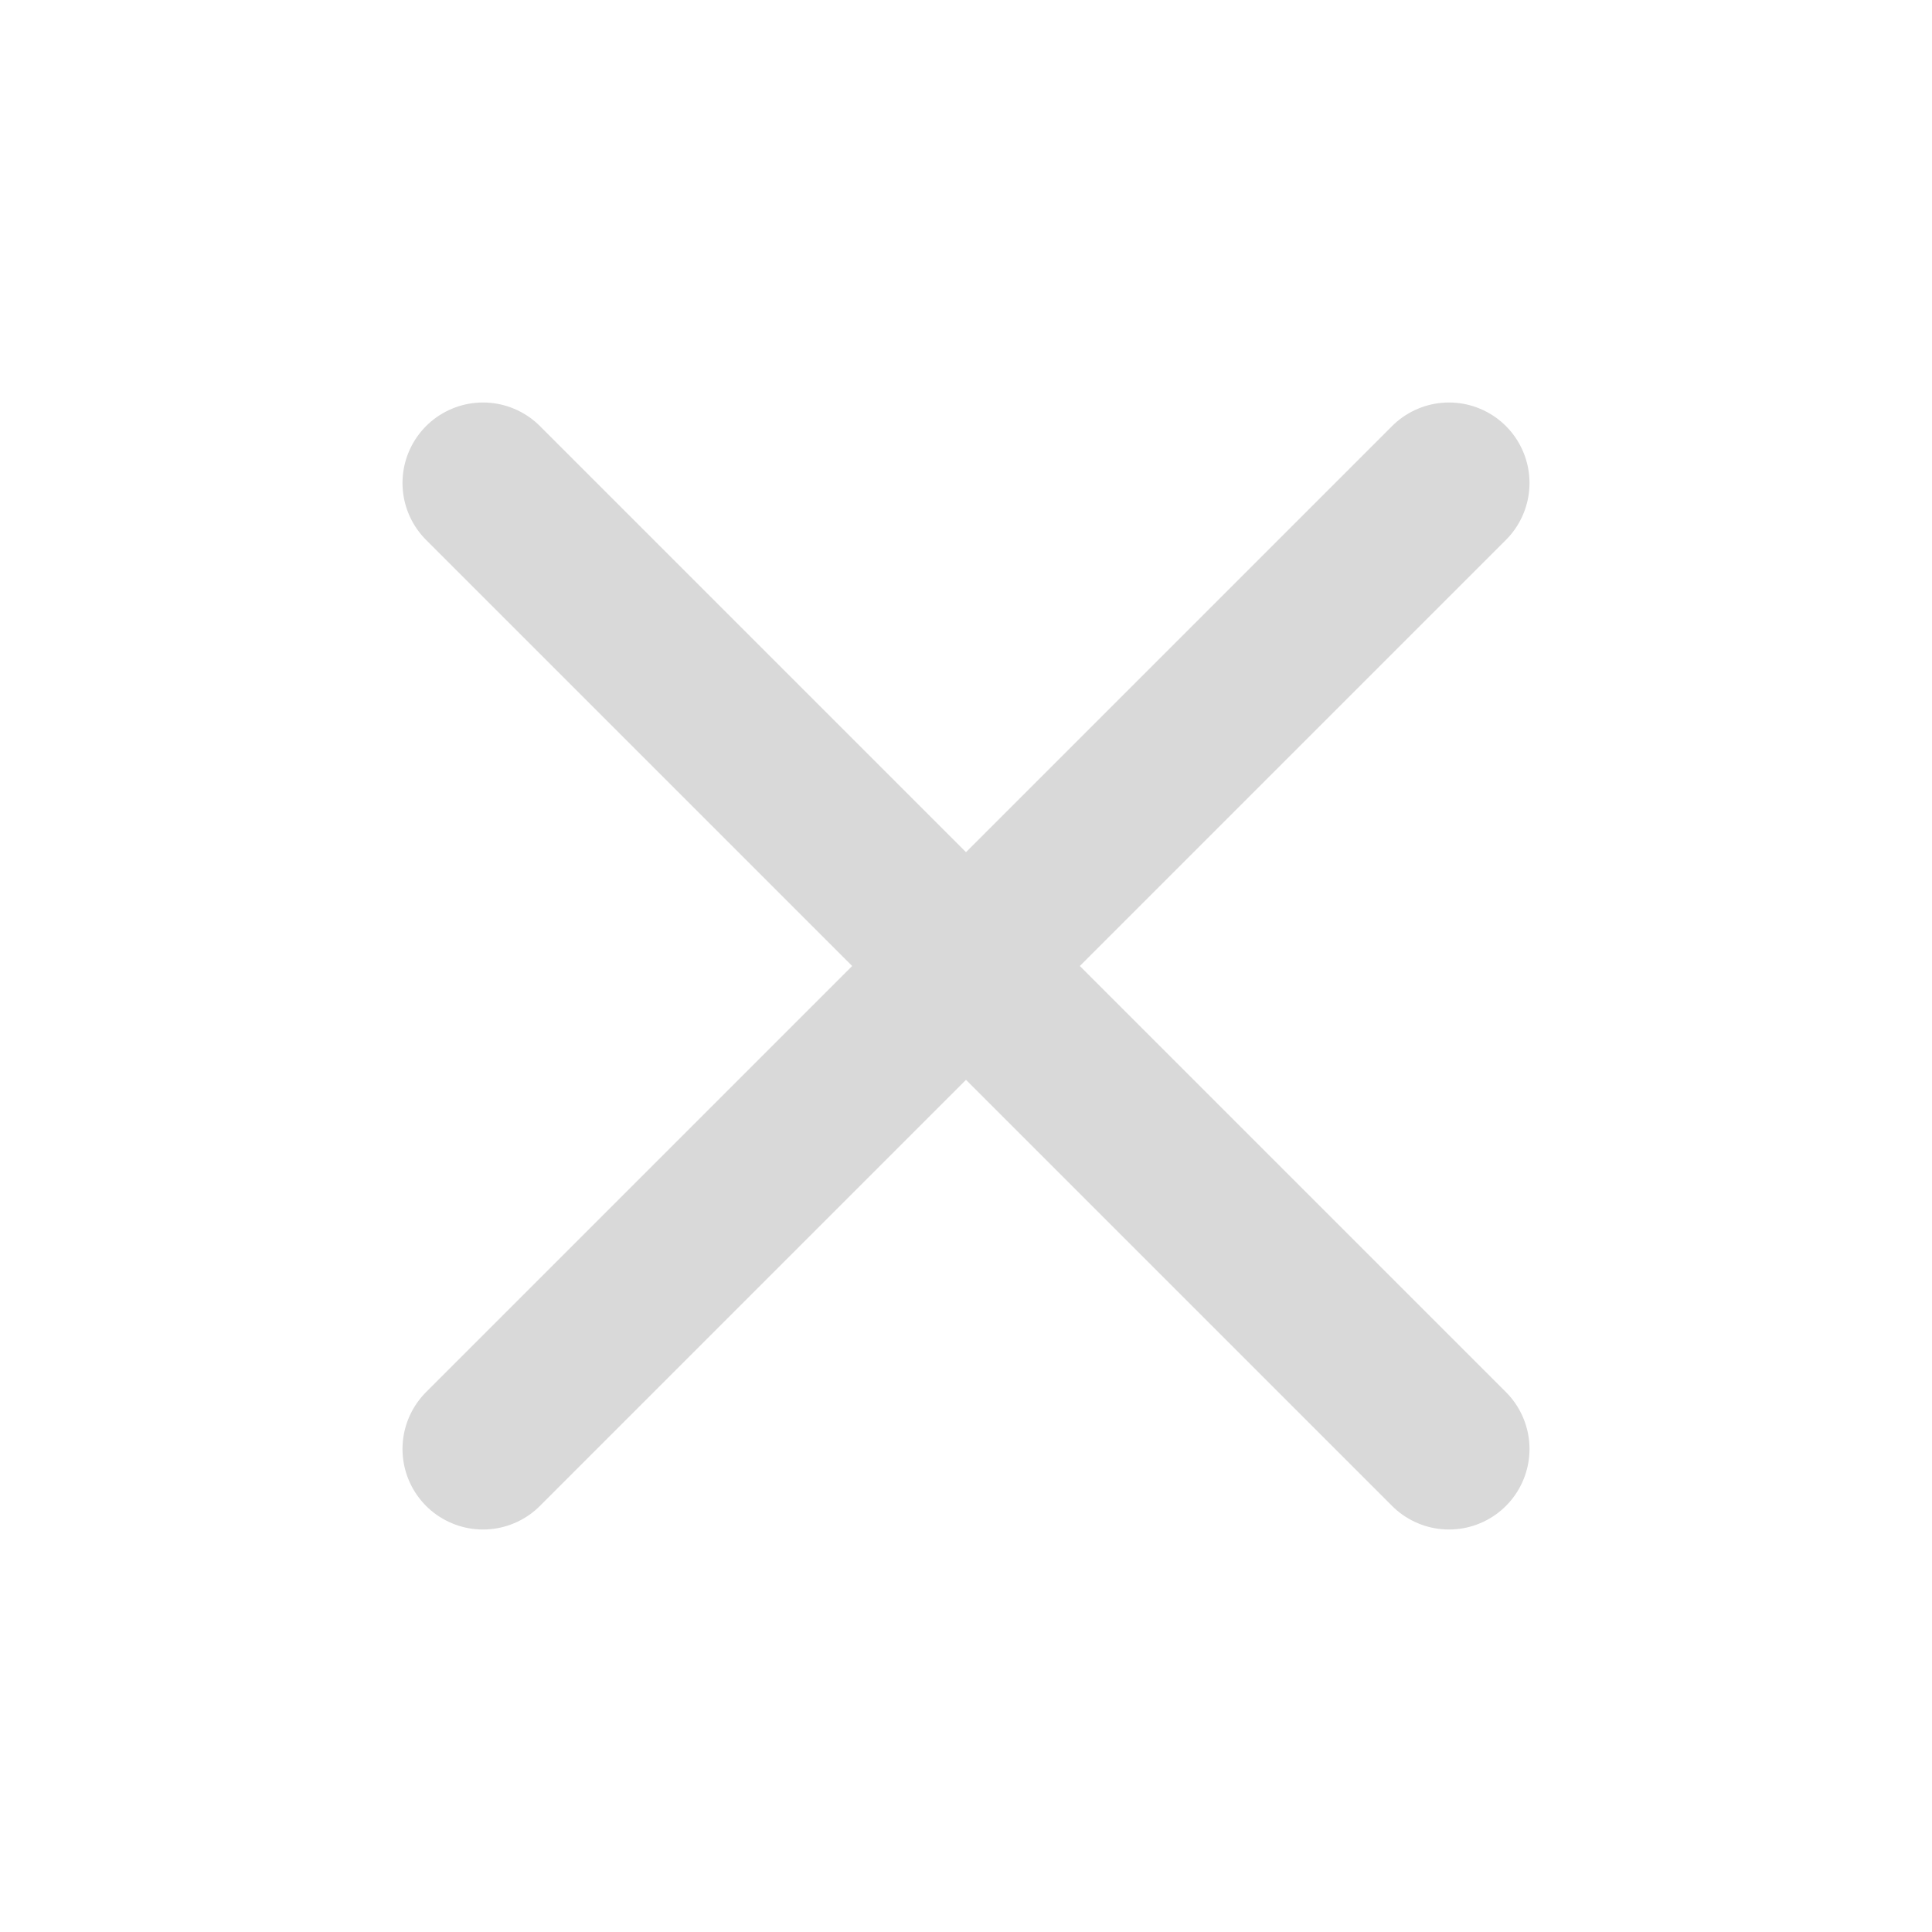
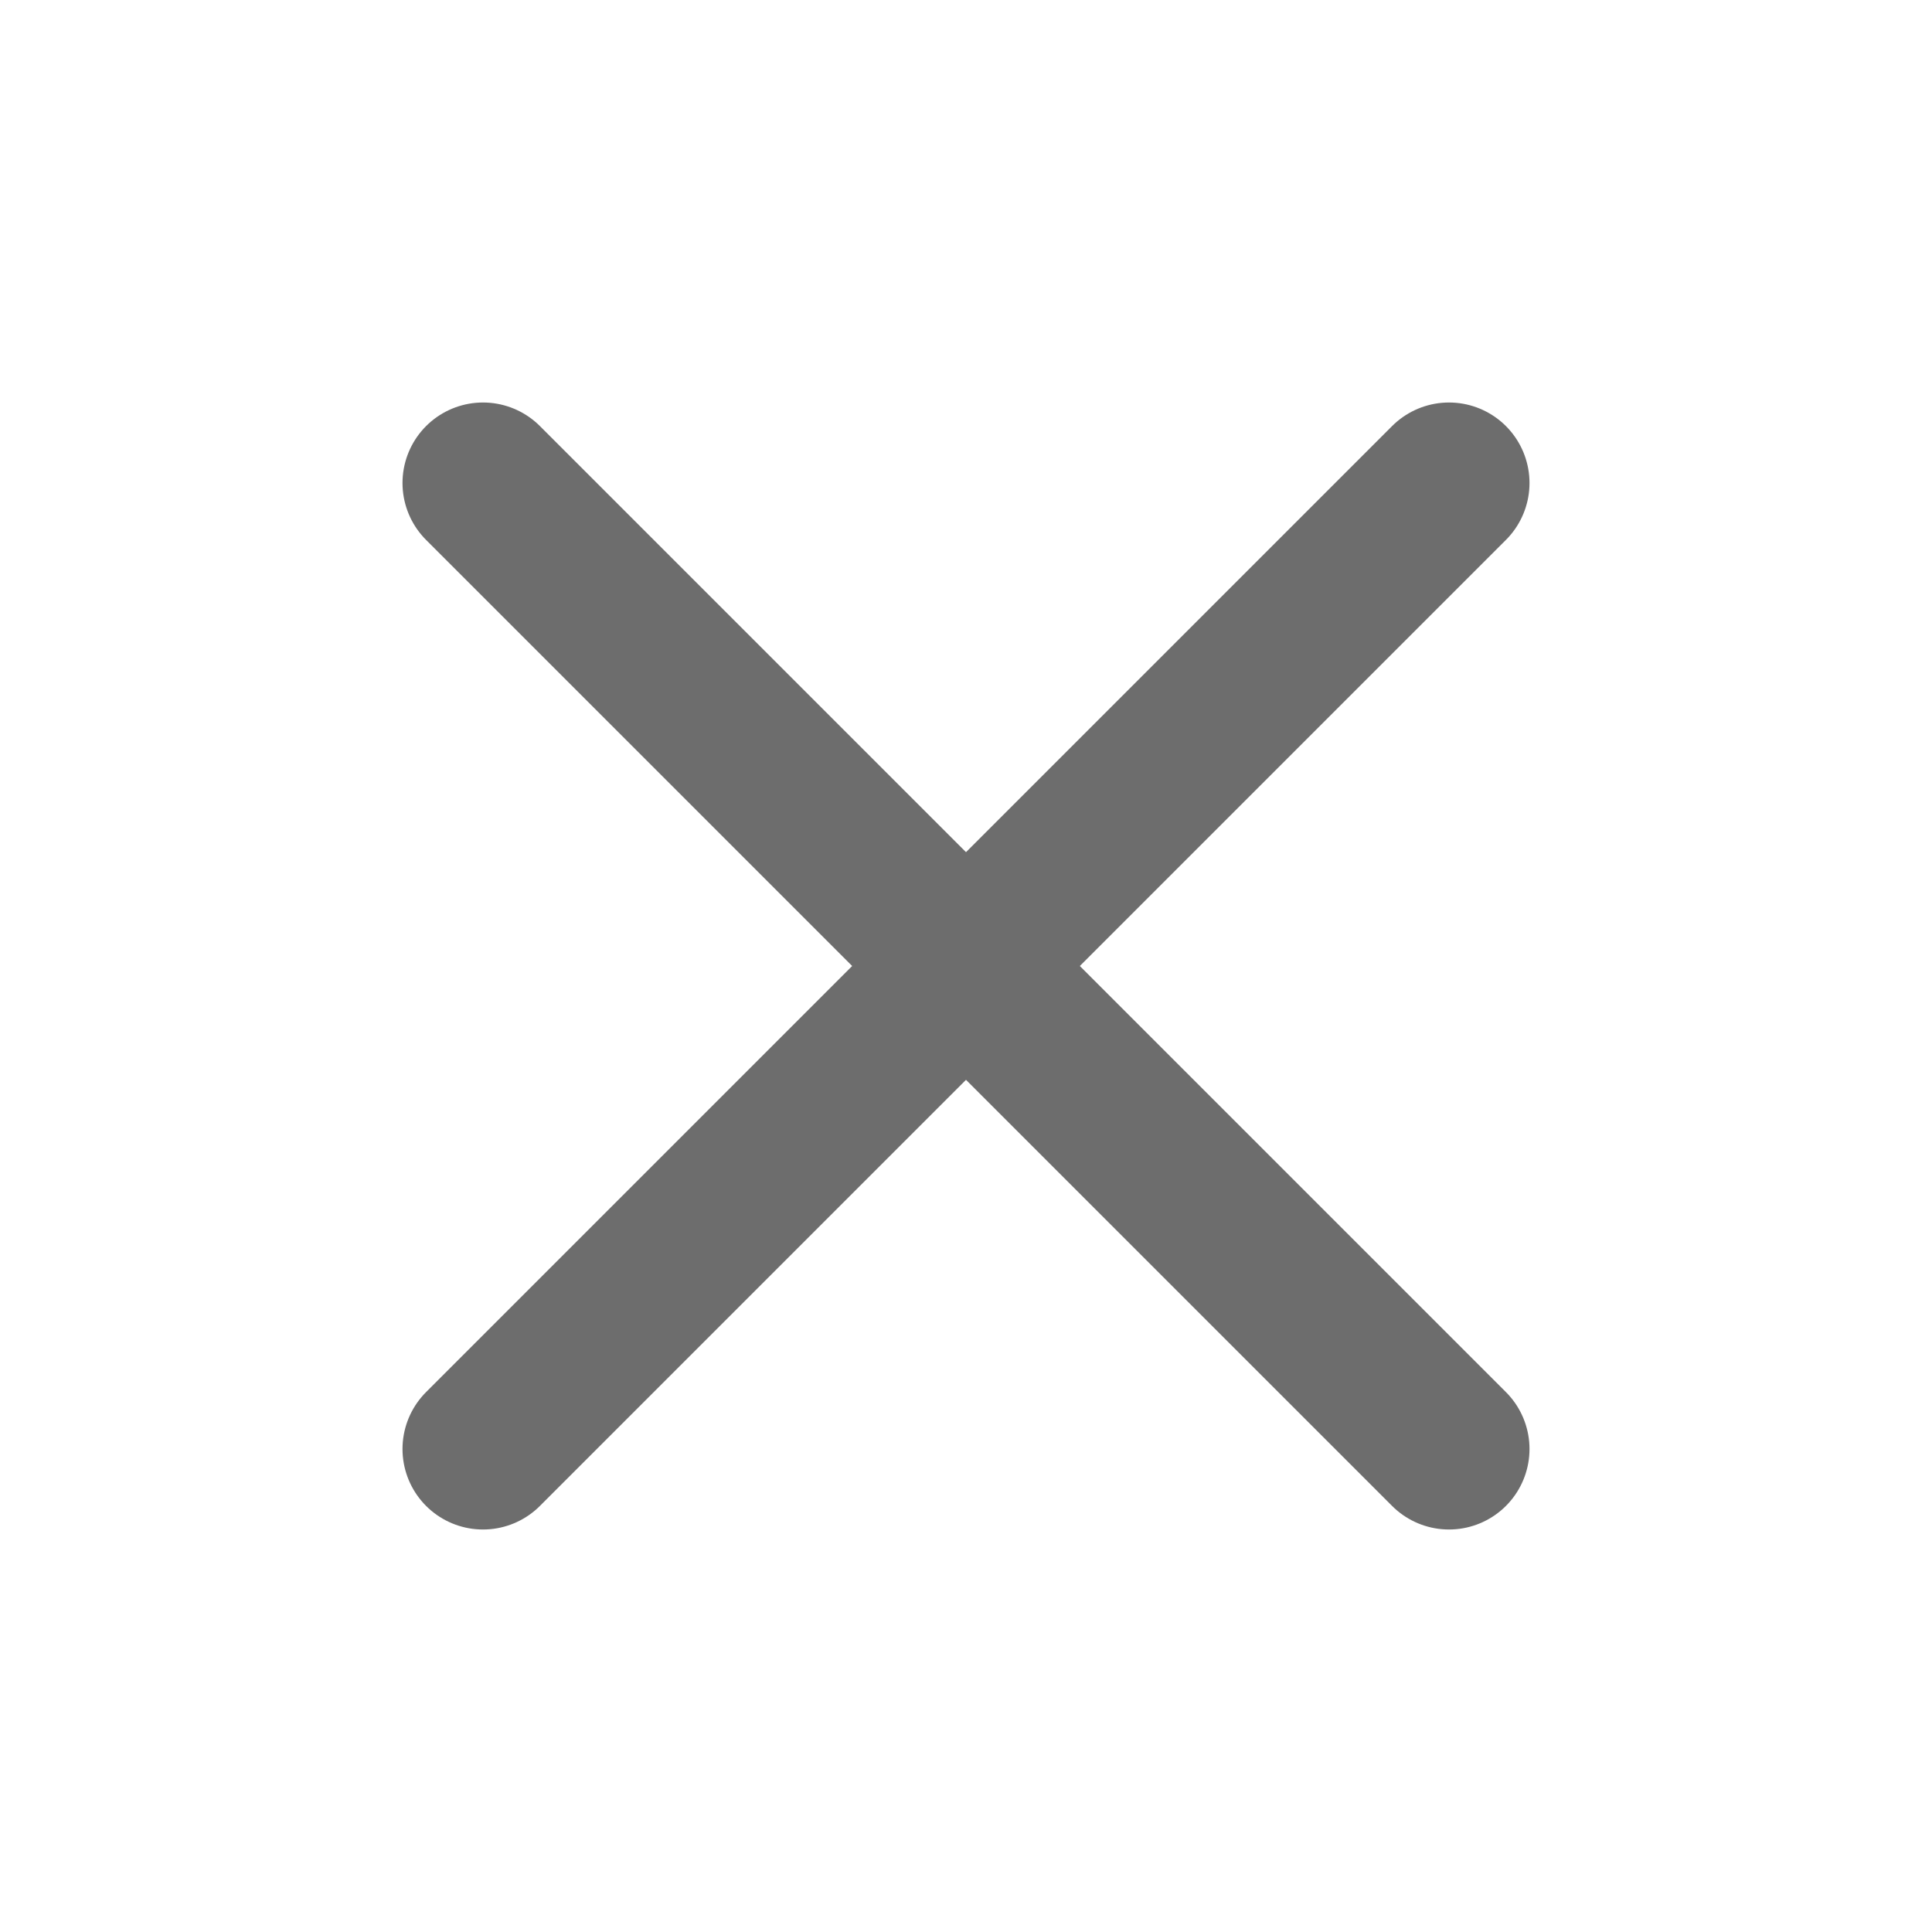
- <svg xmlns="http://www.w3.org/2000/svg" width="24" height="24" viewBox="0 0 24 24" fill="none" stroke="#D9D9D9" stroke-width="2" stroke-linecap="round" stroke-linejoin="round" class="feather feather-x">
+ <svg xmlns="http://www.w3.org/2000/svg" width="24" height="24" viewBox="0 0 24 24" fill="none" stroke="#6d6d6d" stroke-width="2" stroke-linecap="round" stroke-linejoin="round" class="feather feather-x">
  <line x1="18" y1="6" x2="6" y2="18" />
  <line x1="6" y1="6" x2="18" y2="18" />
</svg>
